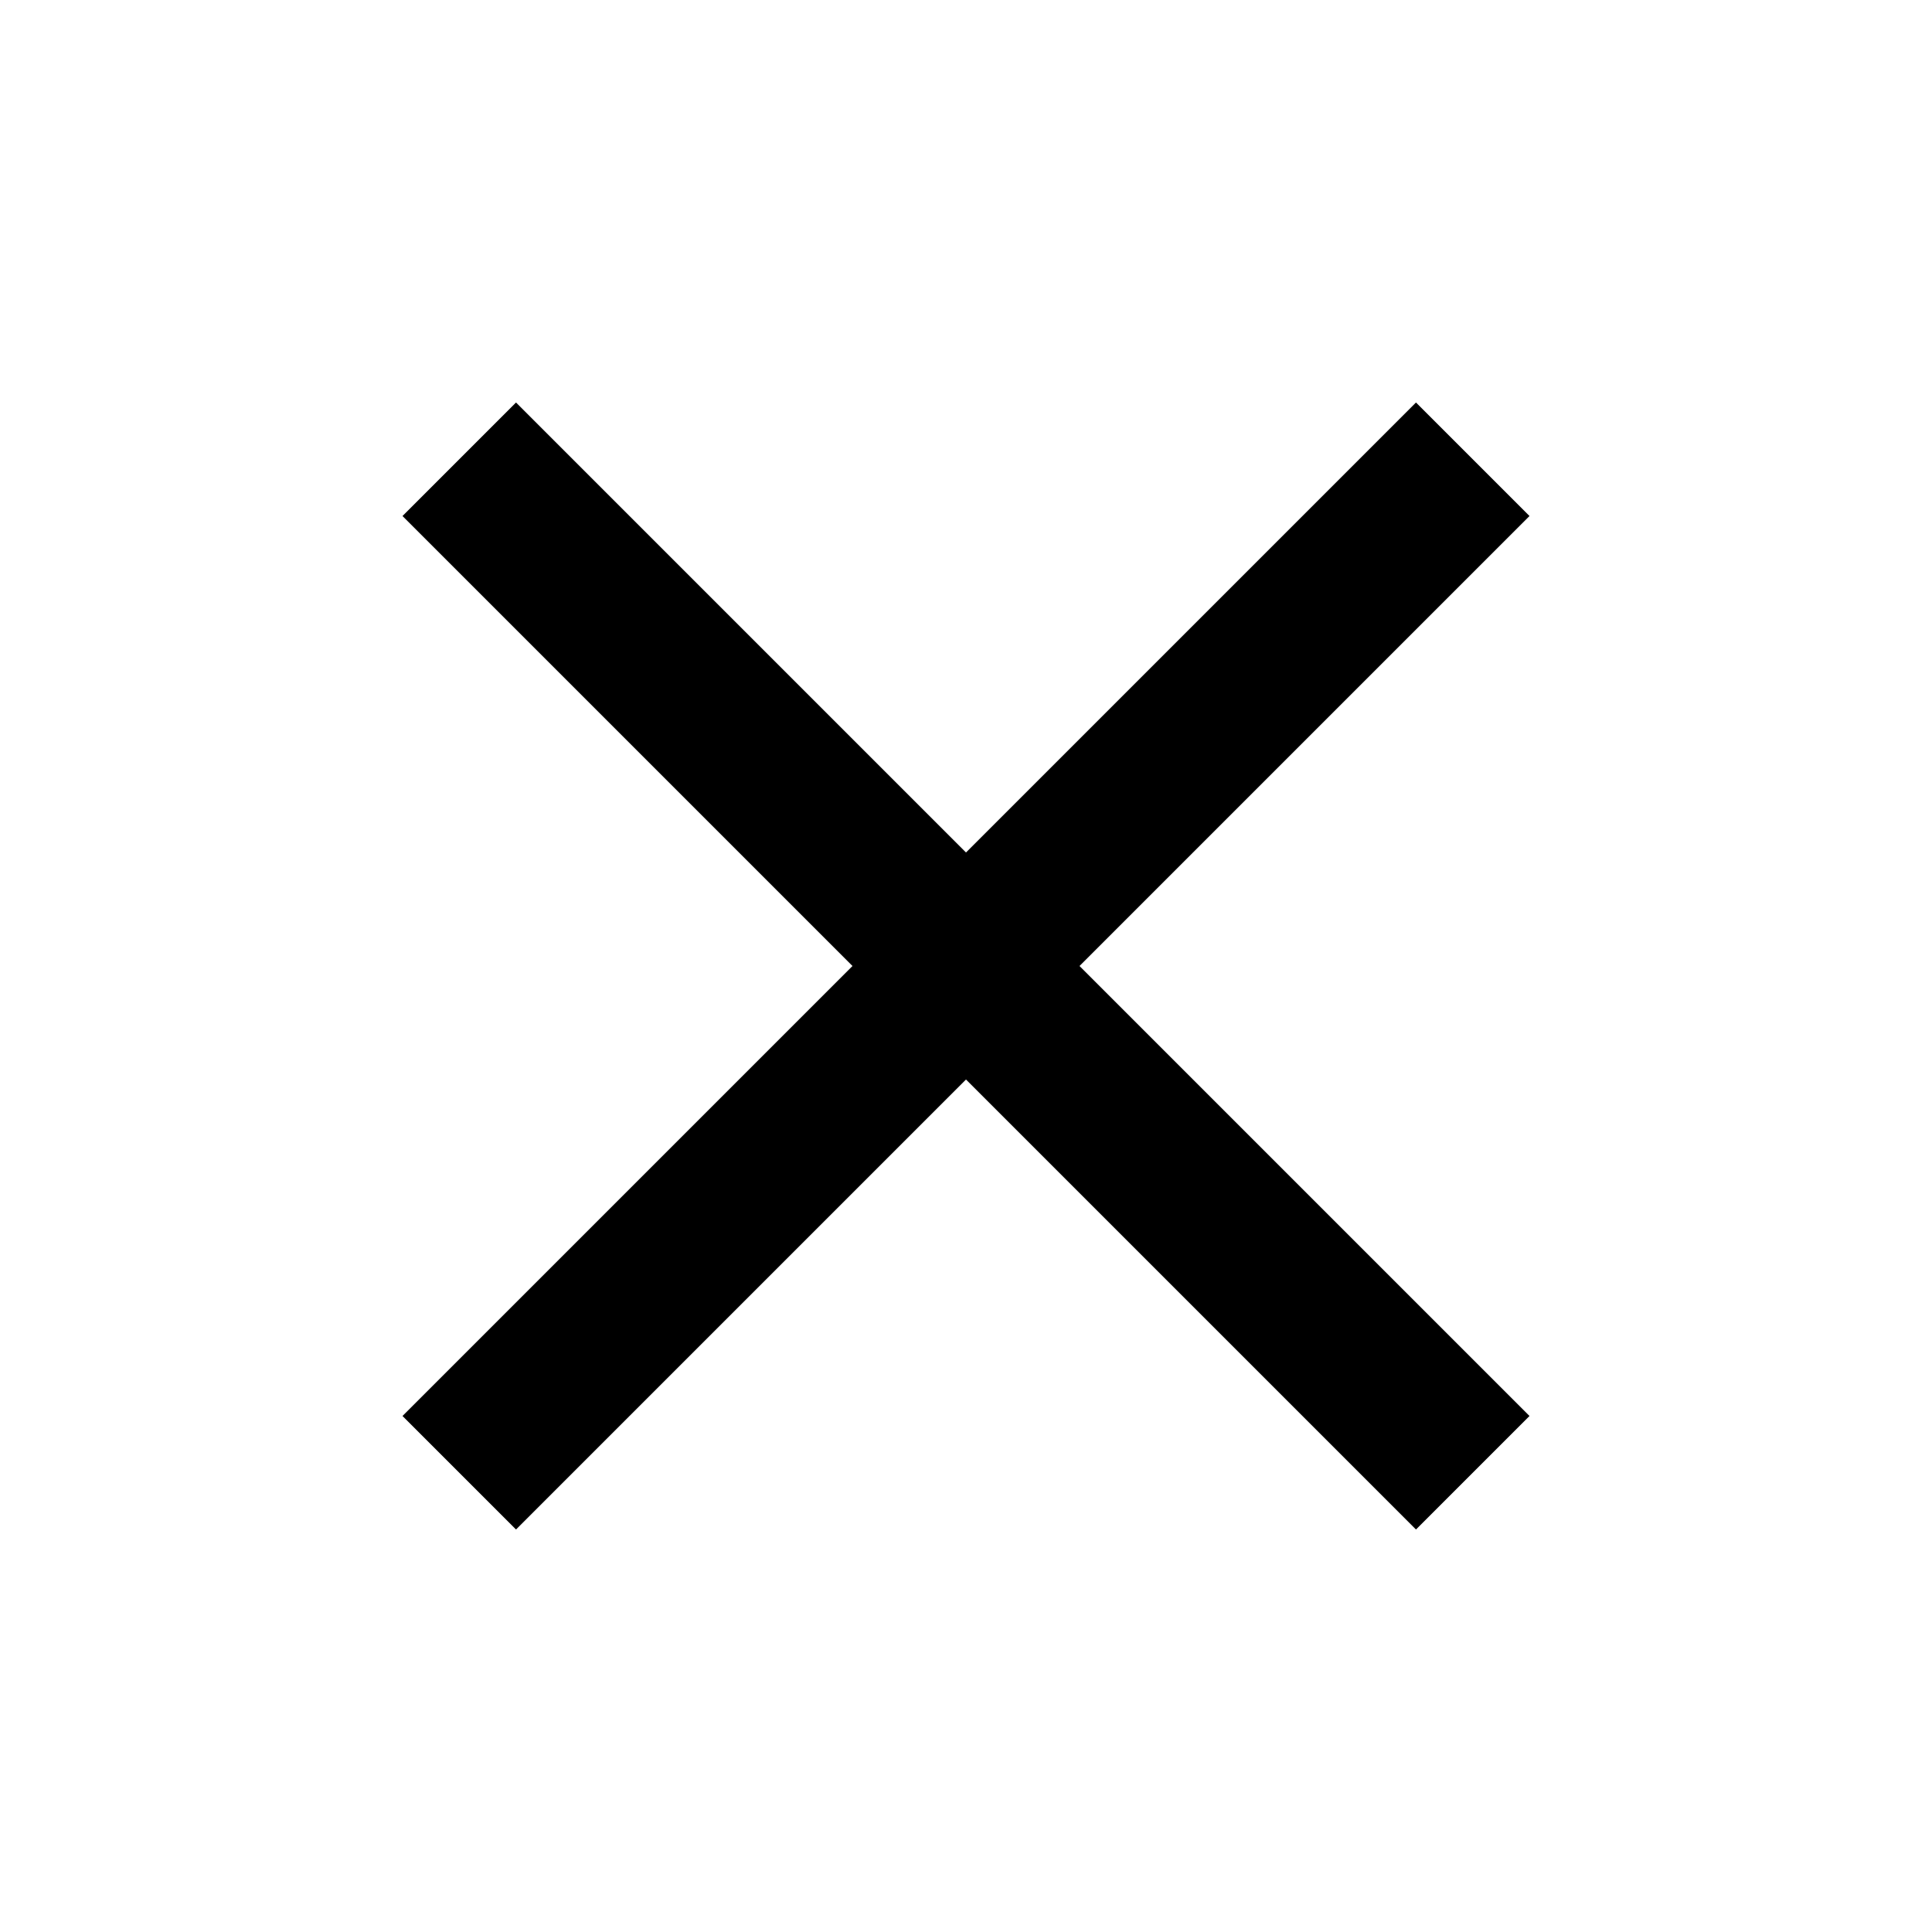
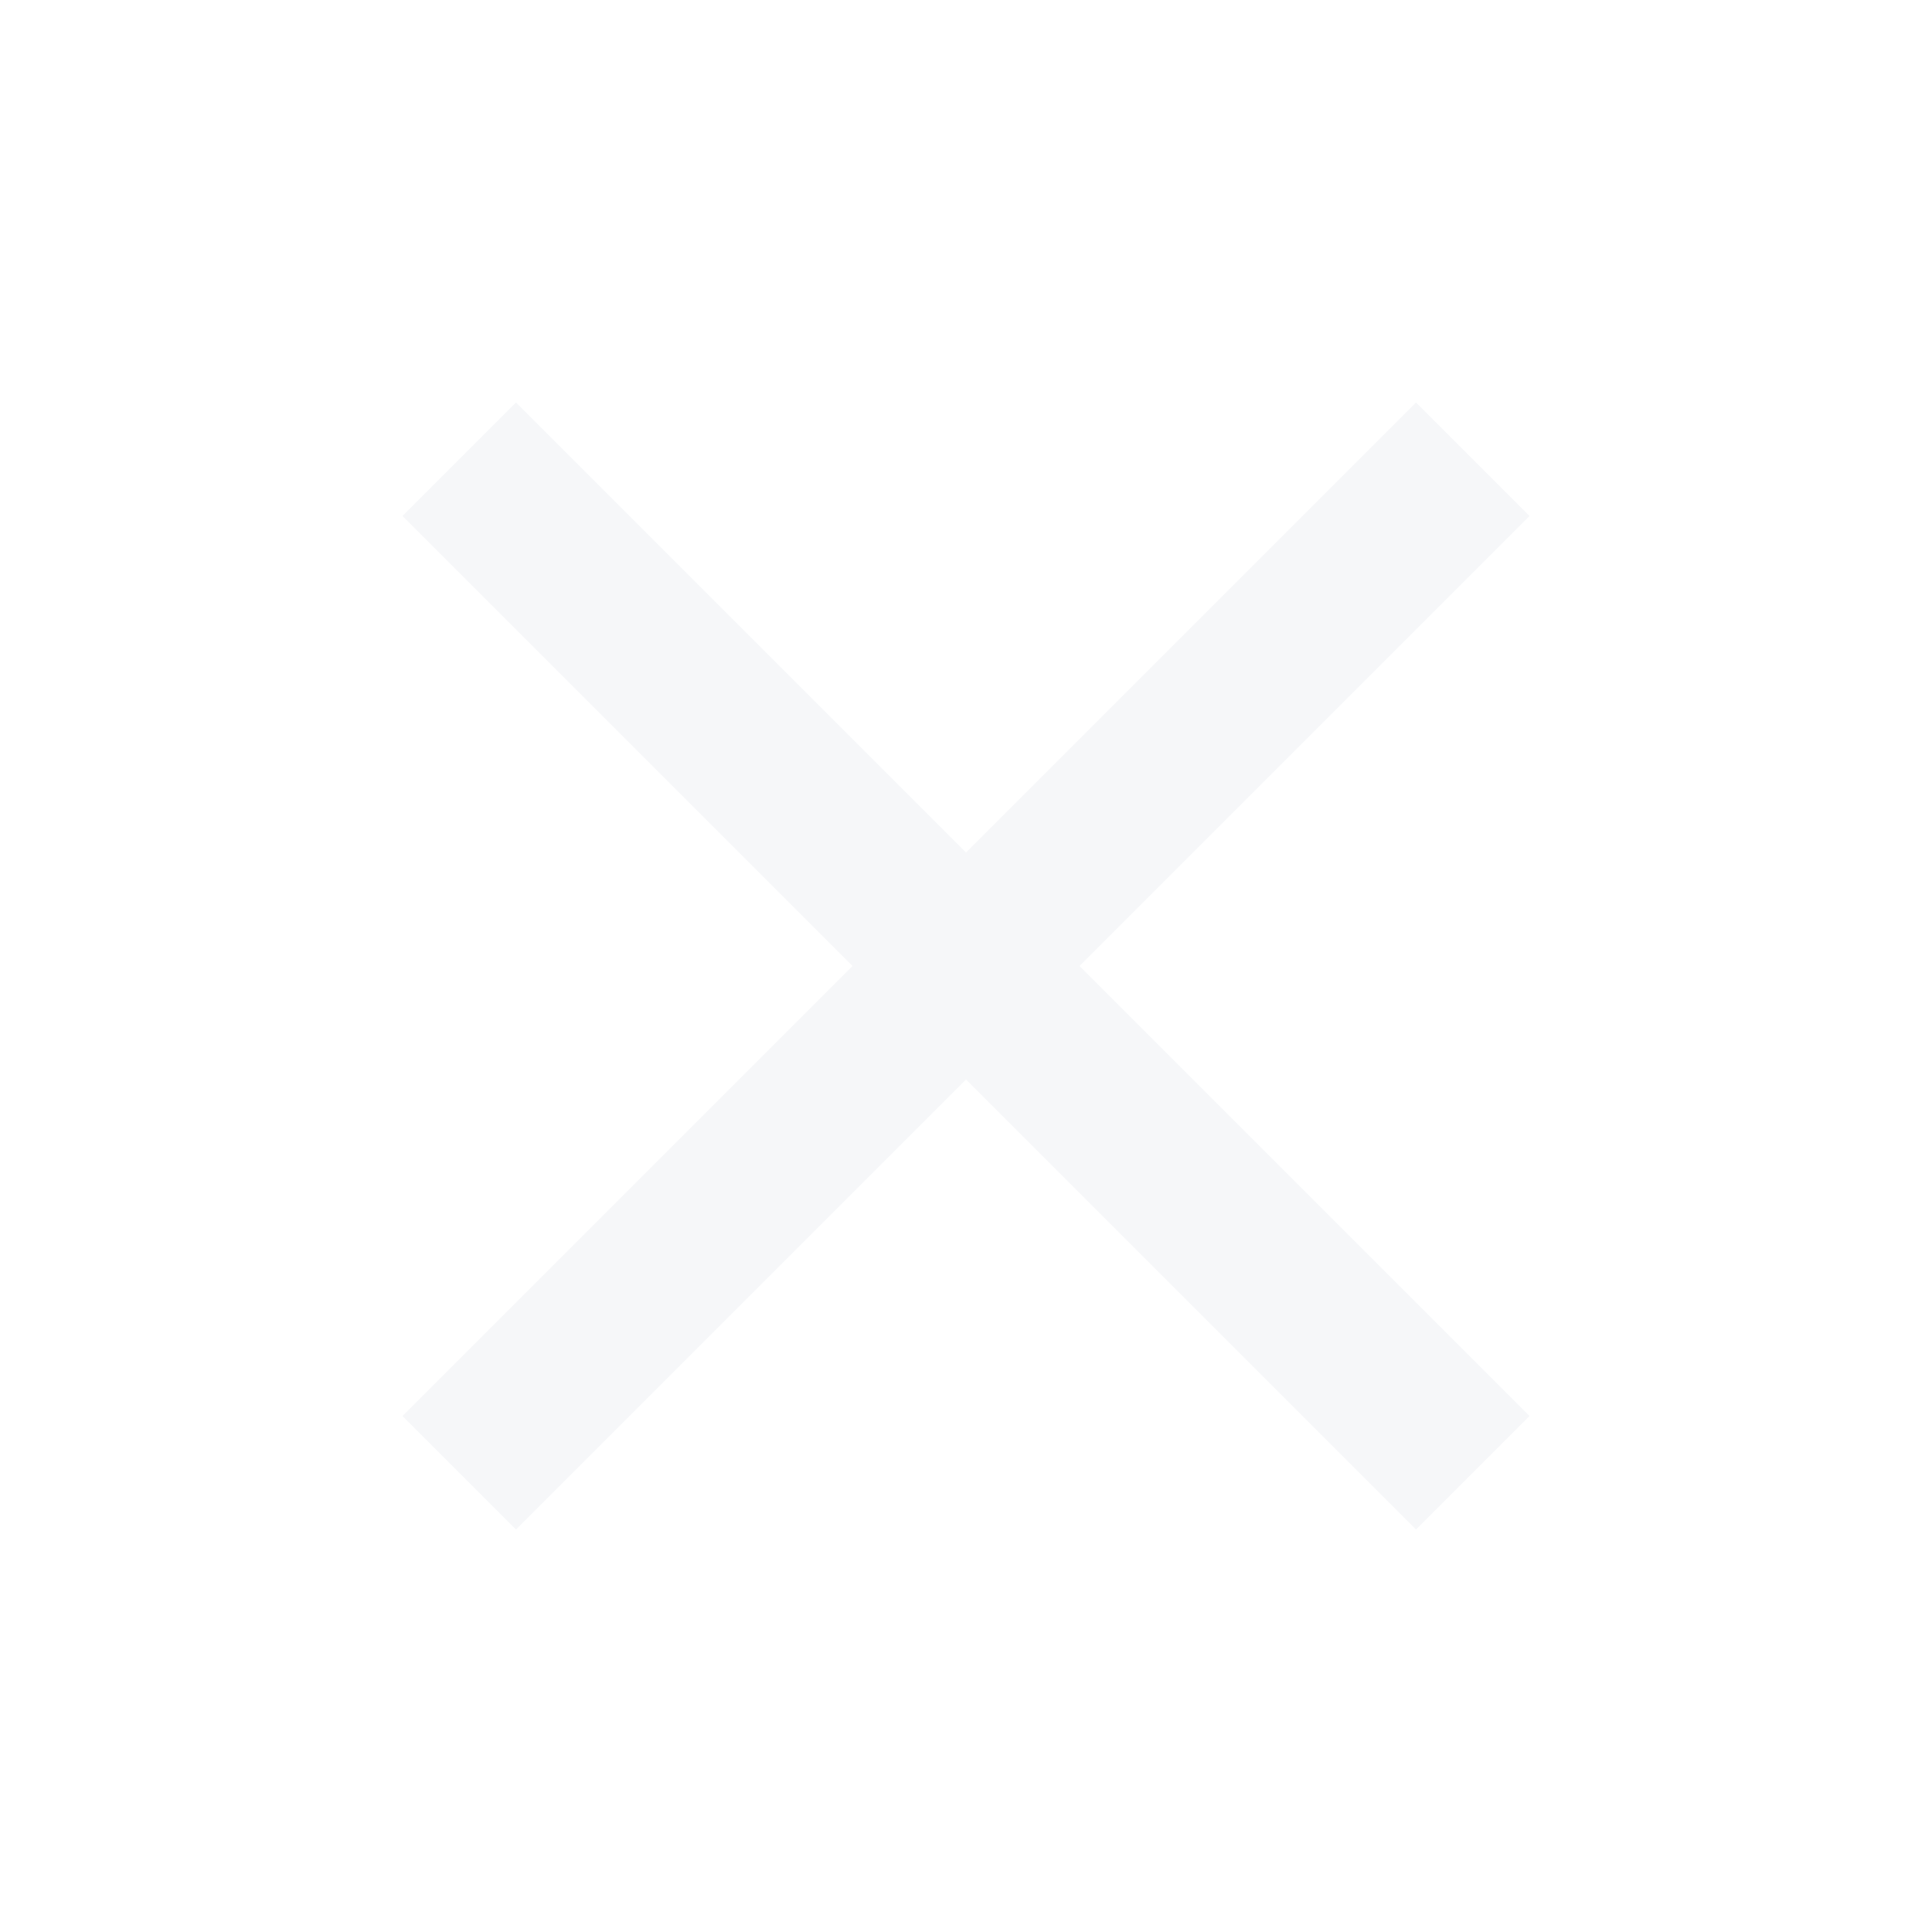
- <svg xmlns="http://www.w3.org/2000/svg" height="24px" viewBox="0 0 24 24" width="24px" fill="#000000">
+ <svg xmlns="http://www.w3.org/2000/svg" height="24px" viewBox="0 0 24 24" width="24px" fill="#f6f7f9">
  <path d="M0 0h24v24H0V0z" fill="none" />
  <path d="M19 6.41L17.59 5 12 10.59 6.41 5 5 6.41 10.59 12 5 17.59 6.41 19 12 13.41 17.59 19 19 17.59 13.41 12 19 6.41z" />
</svg>
